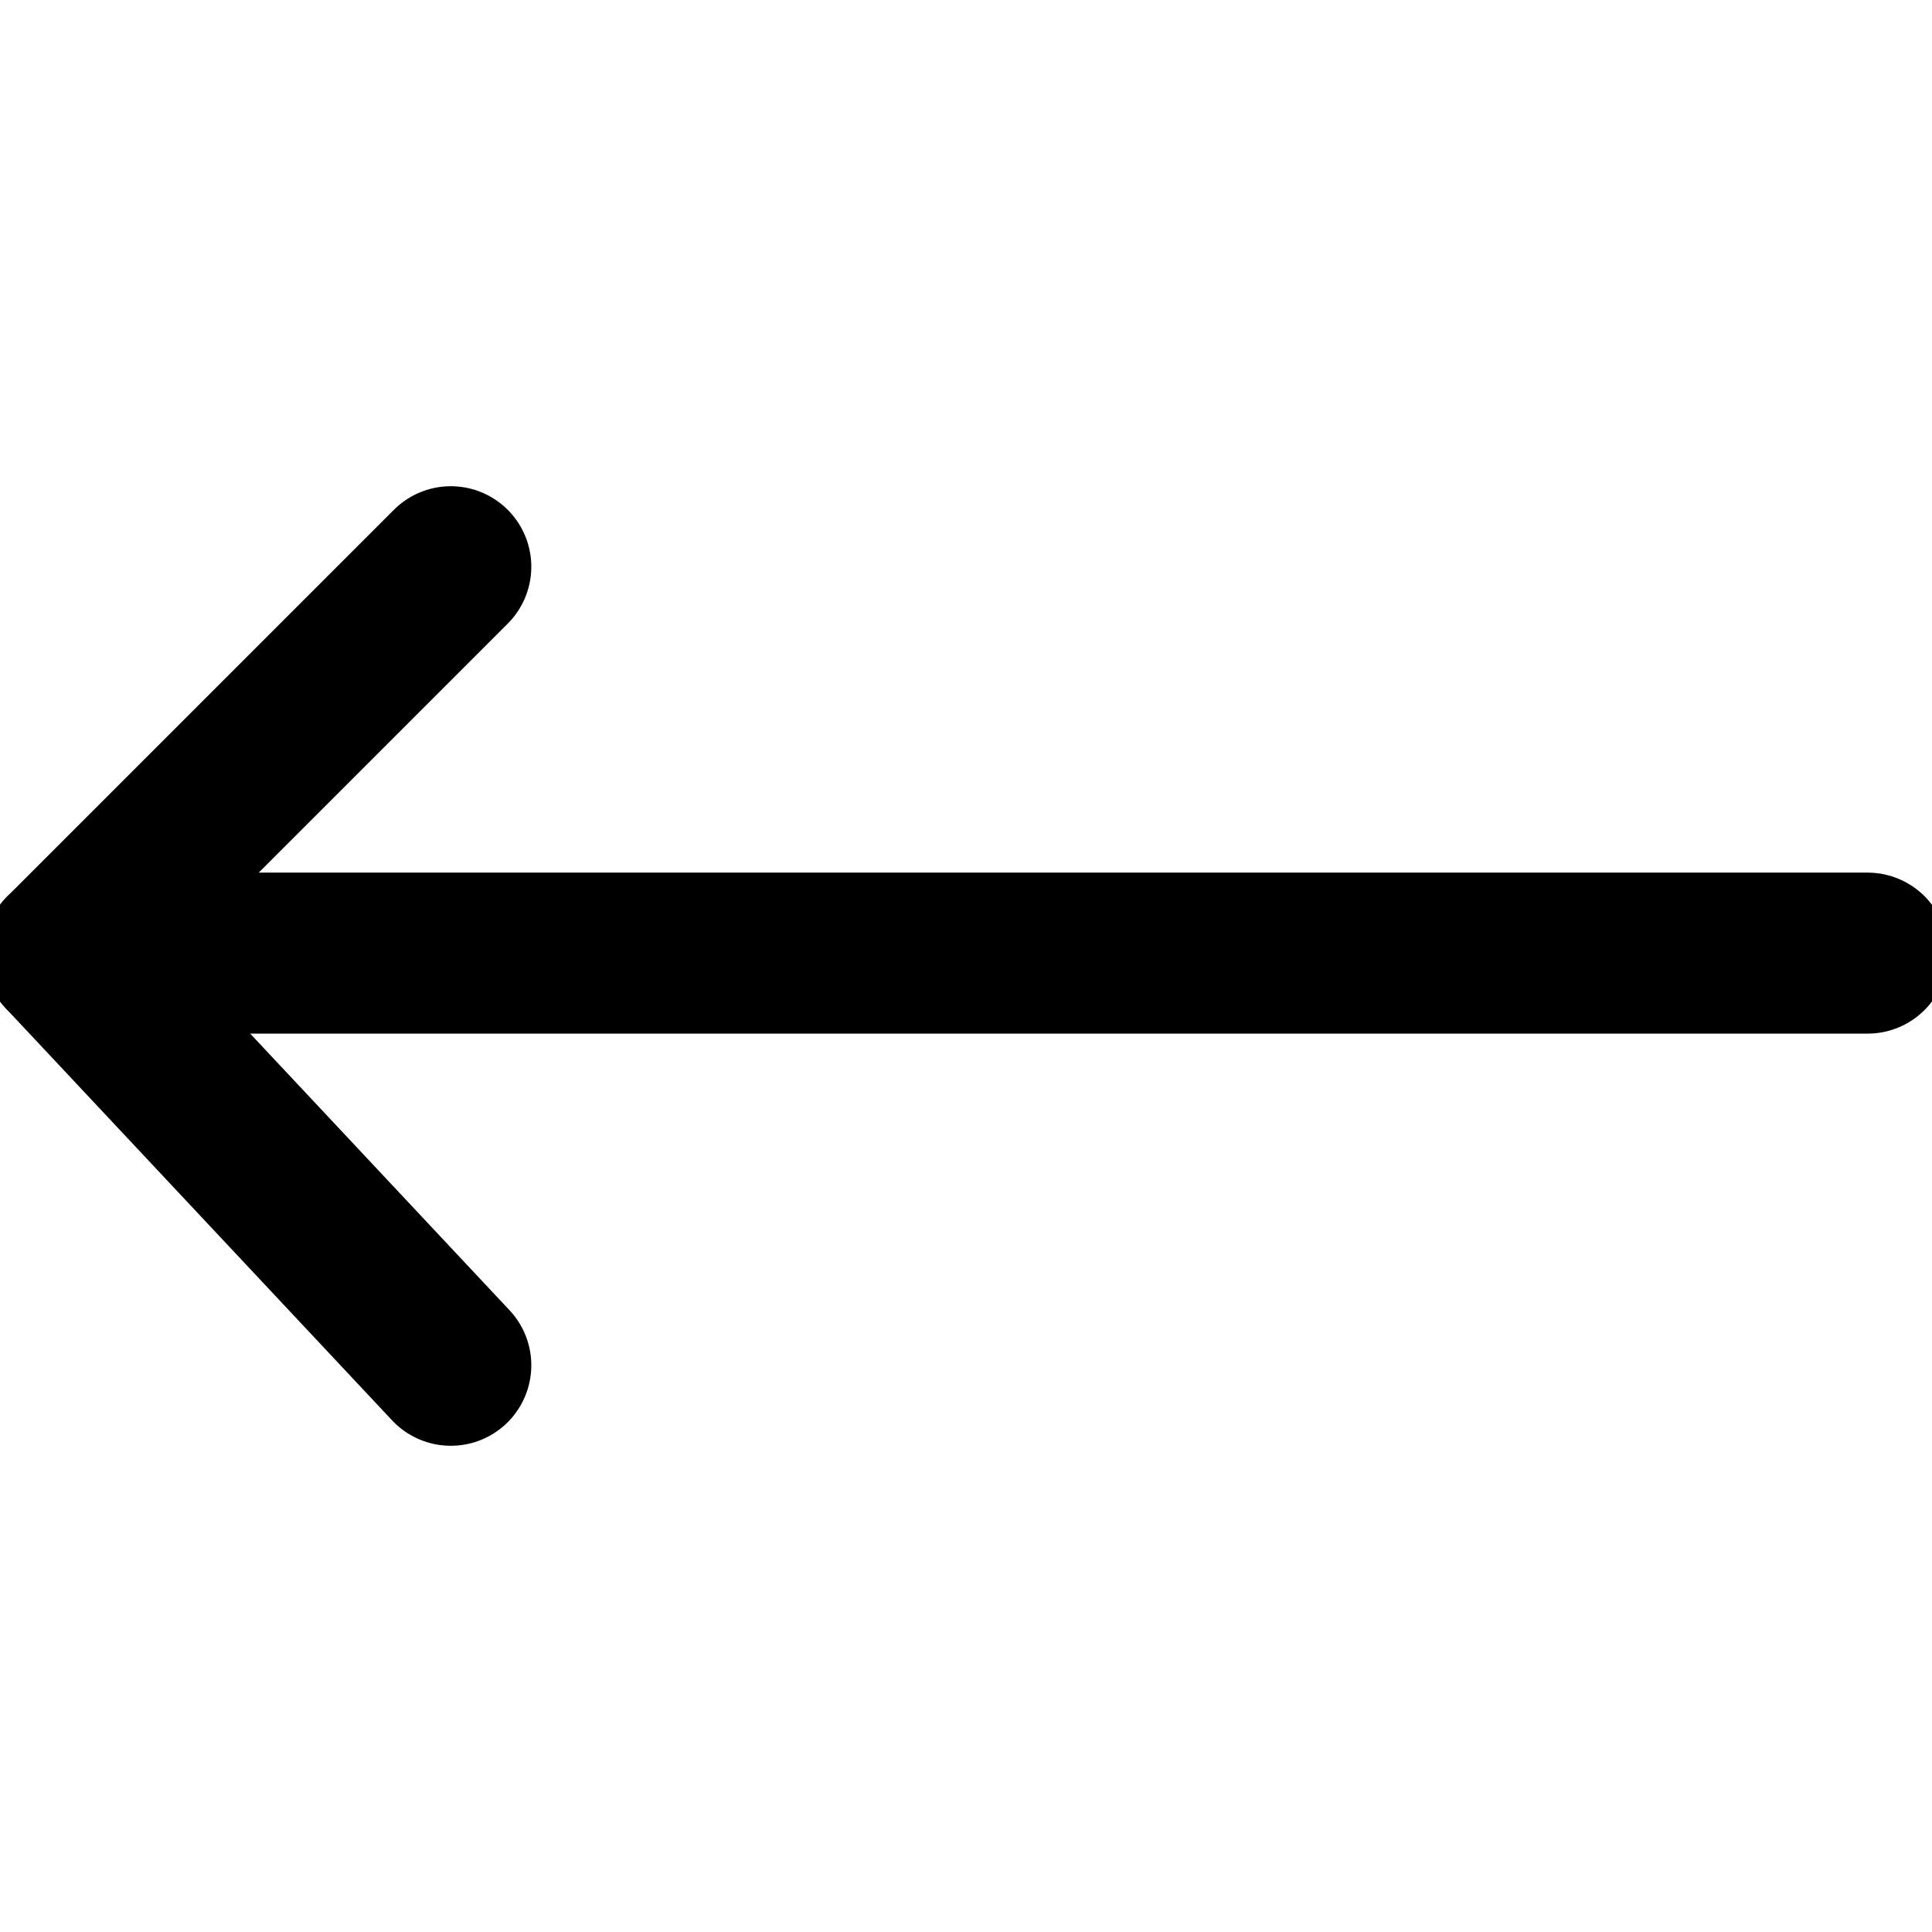
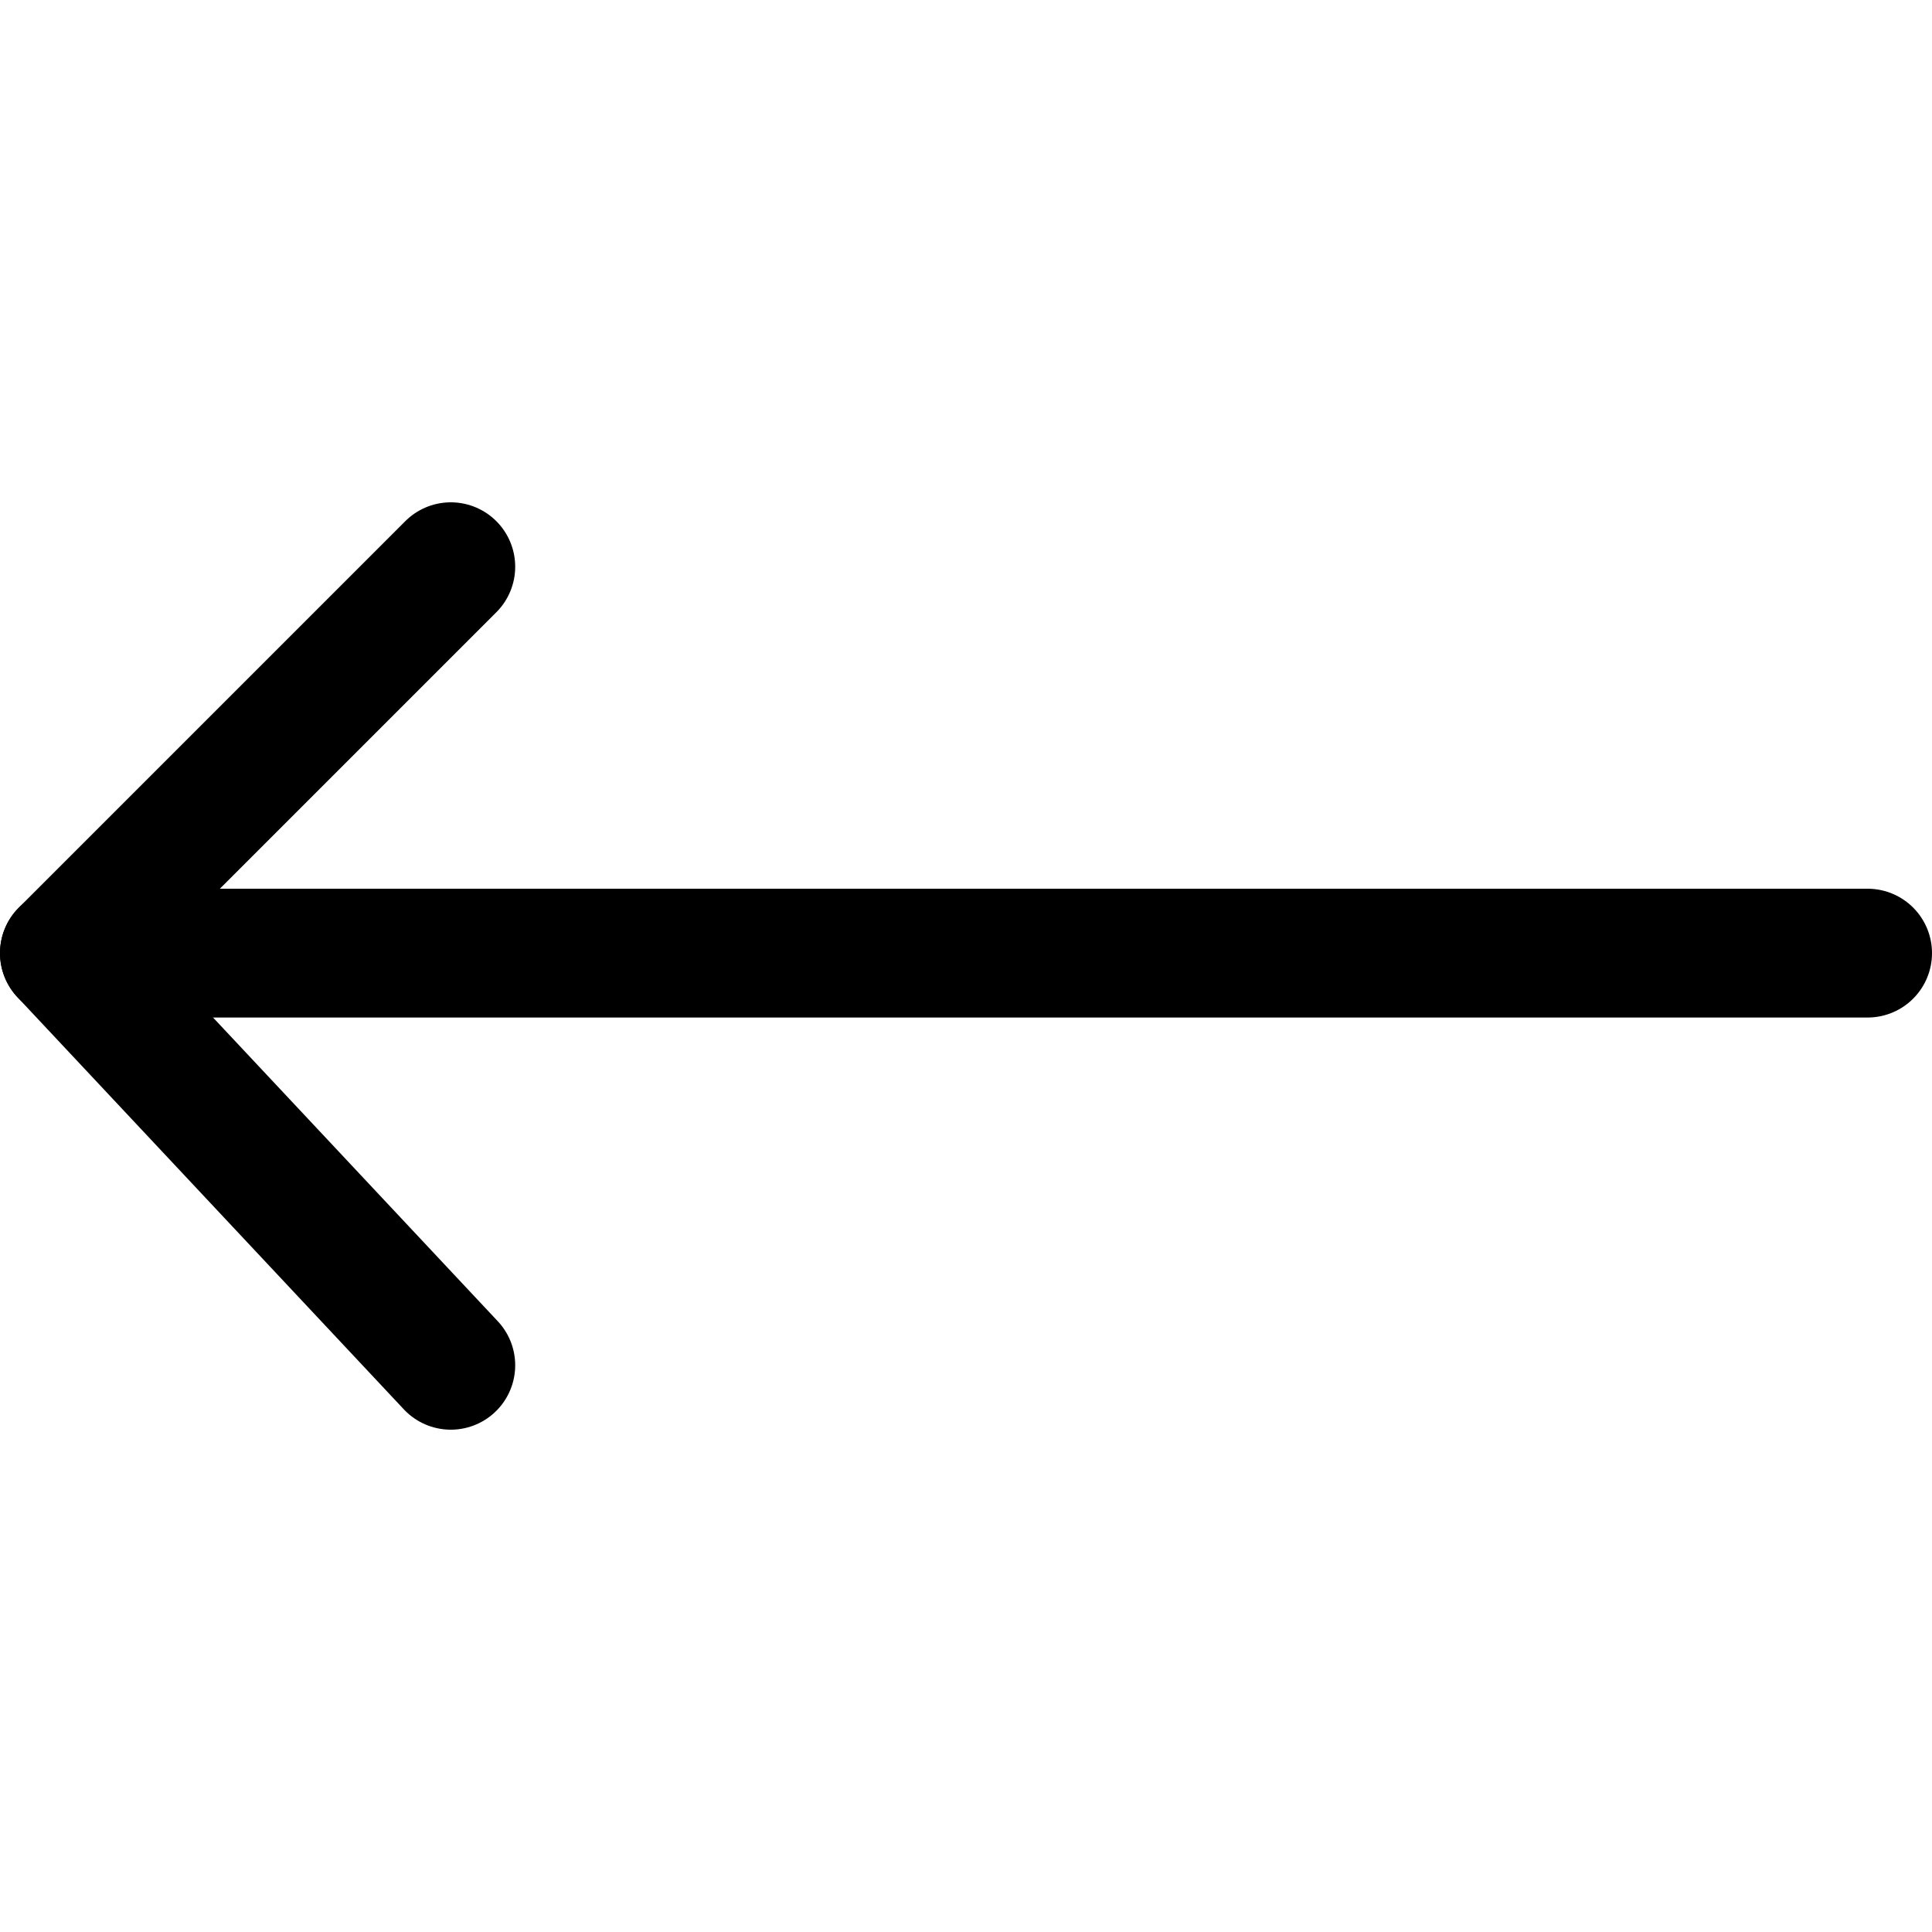
<svg xmlns="http://www.w3.org/2000/svg" version="1.1" id="Layer_1" x="0px" y="0px" viewBox="0 0 15 15" style="enable-background:new 0 0 15 15;" xml:space="preserve">
  <style type="text/css">
- 	.st0{fill:none;stroke:#000000;stroke-width:1.25;stroke-linecap:round;stroke-linejoin:round;}
+ 	.st0{fill:none;stroke:#000000;stroke-width:1;stroke-linecap:round;stroke-linejoin:round;}
</style>
  <g>
    <polyline class="st0" points="3.5,10.6 0.5,7.4 3.5,4.4  " />
    <line class="st0" x1="0.5" y1="7.4" x2="14.5" y2="7.4" />
  </g>
</svg>
